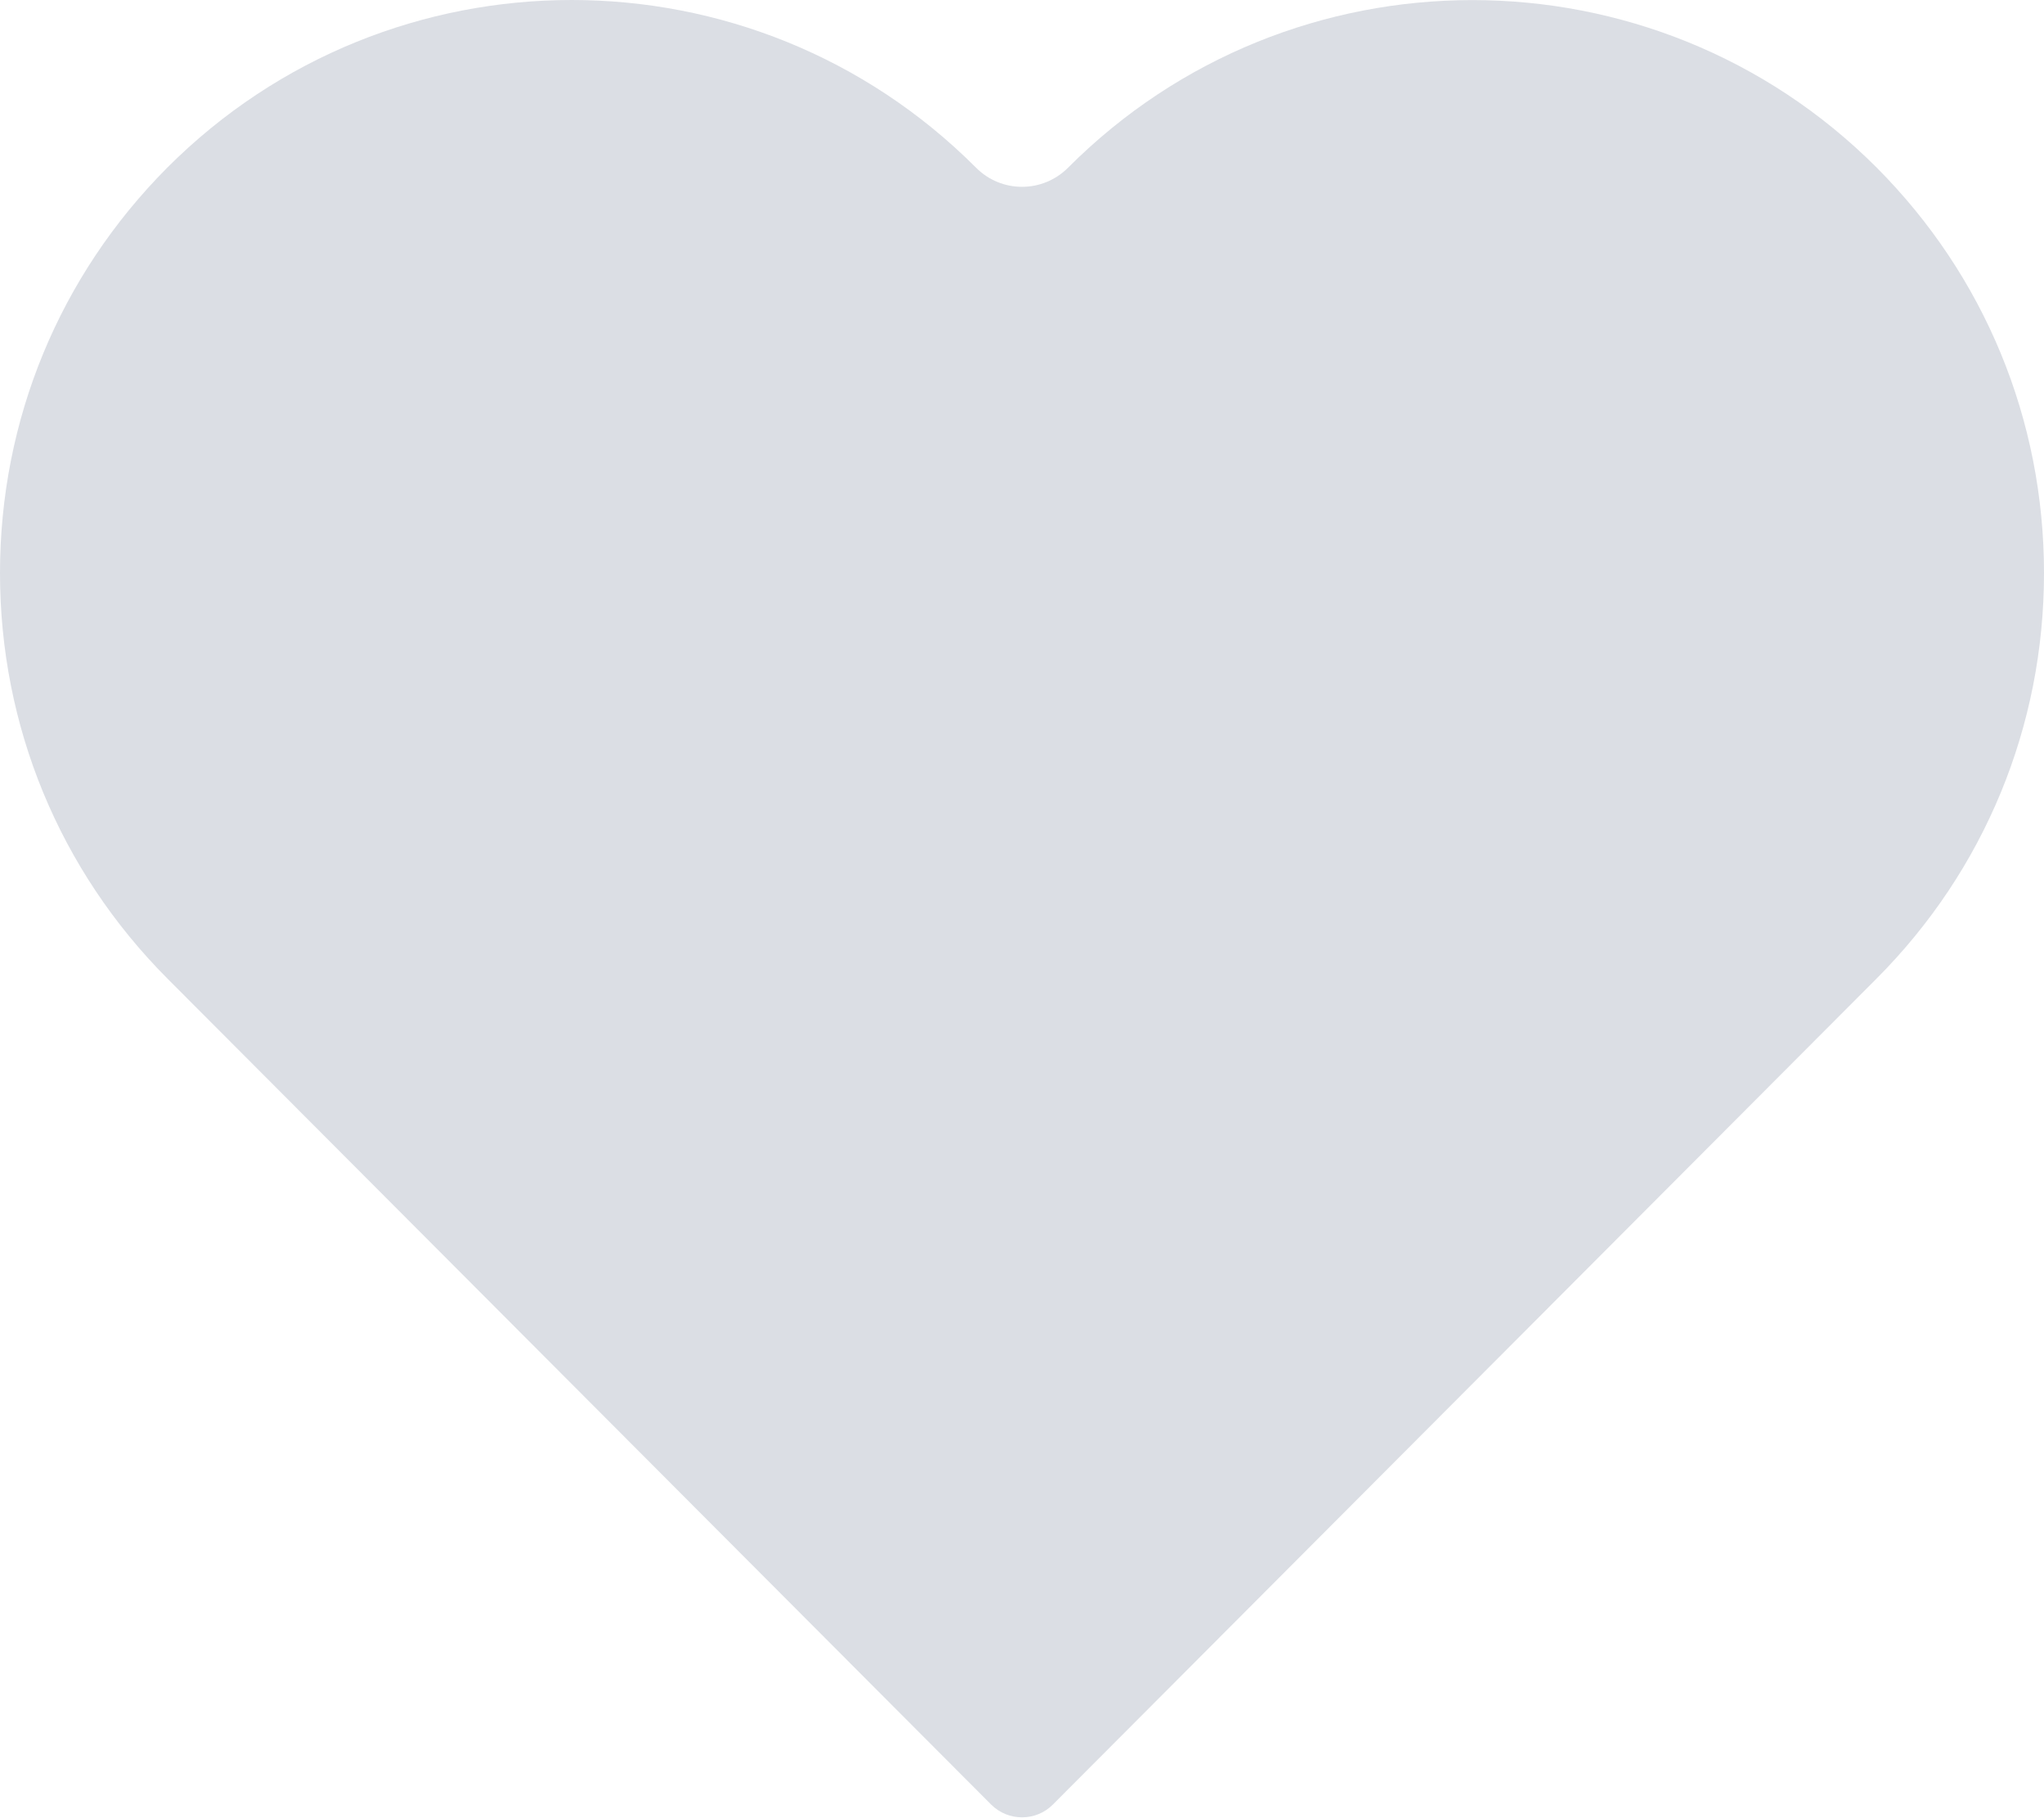
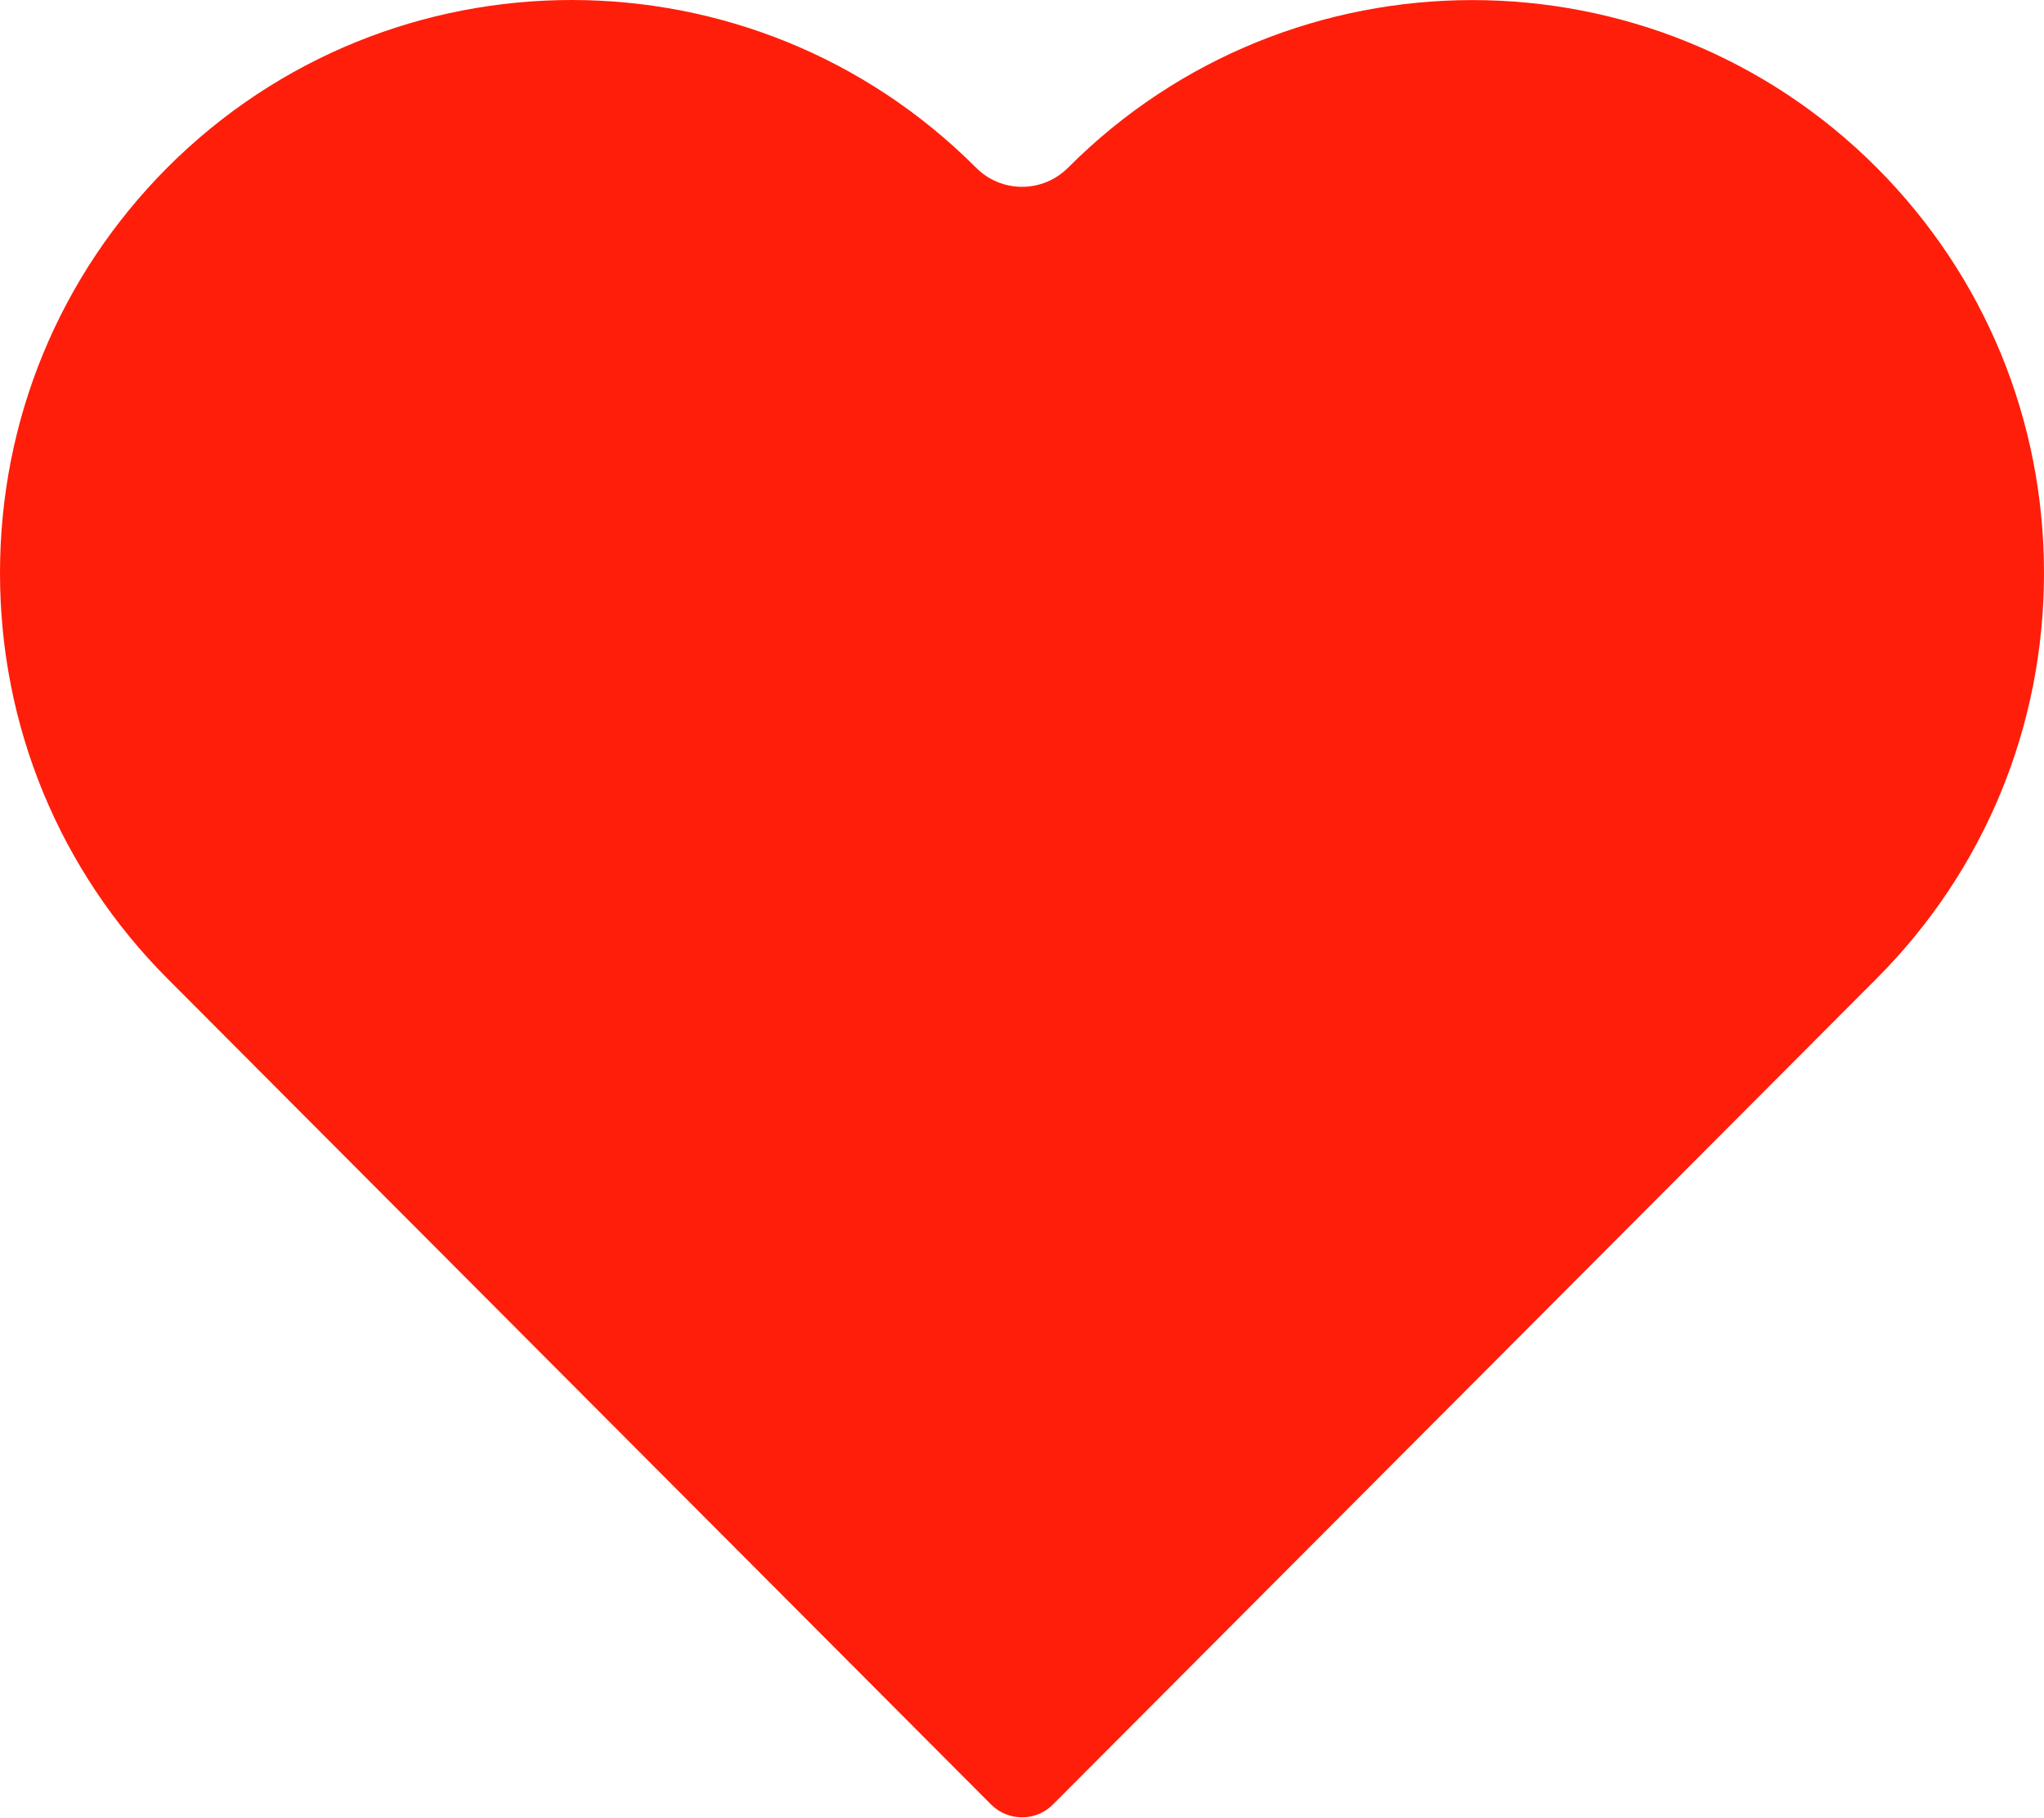
<svg xmlns="http://www.w3.org/2000/svg" width="18" height="16" viewBox="0 0 18 16" fill="none">
-   <path fill-rule="evenodd" clip-rule="evenodd" d="M16.527 8.614L9.271 15.888C9.122 16.037 8.879 16.037 8.729 15.888L1.473 8.614C0.524 7.661 0 6.394 0 5.045C0 3.696 0.524 2.429 1.473 1.476C2.456 0.492 3.744 0 5.034 0C6.324 0 7.612 0.492 8.595 1.476C8.819 1.701 9.181 1.701 9.406 1.476C11.369 -0.491 14.563 -0.491 16.527 1.476C17.476 2.428 18 3.695 18 5.045C18 6.394 17.476 7.662 16.527 8.614Z" fill="#DBDEE4" />
+   <path fill-rule="evenodd" clip-rule="evenodd" d="M16.527 8.614L9.271 15.888C9.122 16.037 8.879 16.037 8.729 15.888L1.473 8.614C0.524 7.661 0 6.394 0 5.045C0 3.696 0.524 2.429 1.473 1.476C2.456 0.492 3.744 0 5.034 0C6.324 0 7.612 0.492 8.595 1.476C8.819 1.701 9.181 1.701 9.406 1.476C11.369 -0.491 14.563 -0.491 16.527 1.476C17.476 2.428 18 3.695 18 5.045C18 6.394 17.476 7.662 16.527 8.614Z" fill="#FF1E0A" />
</svg>
